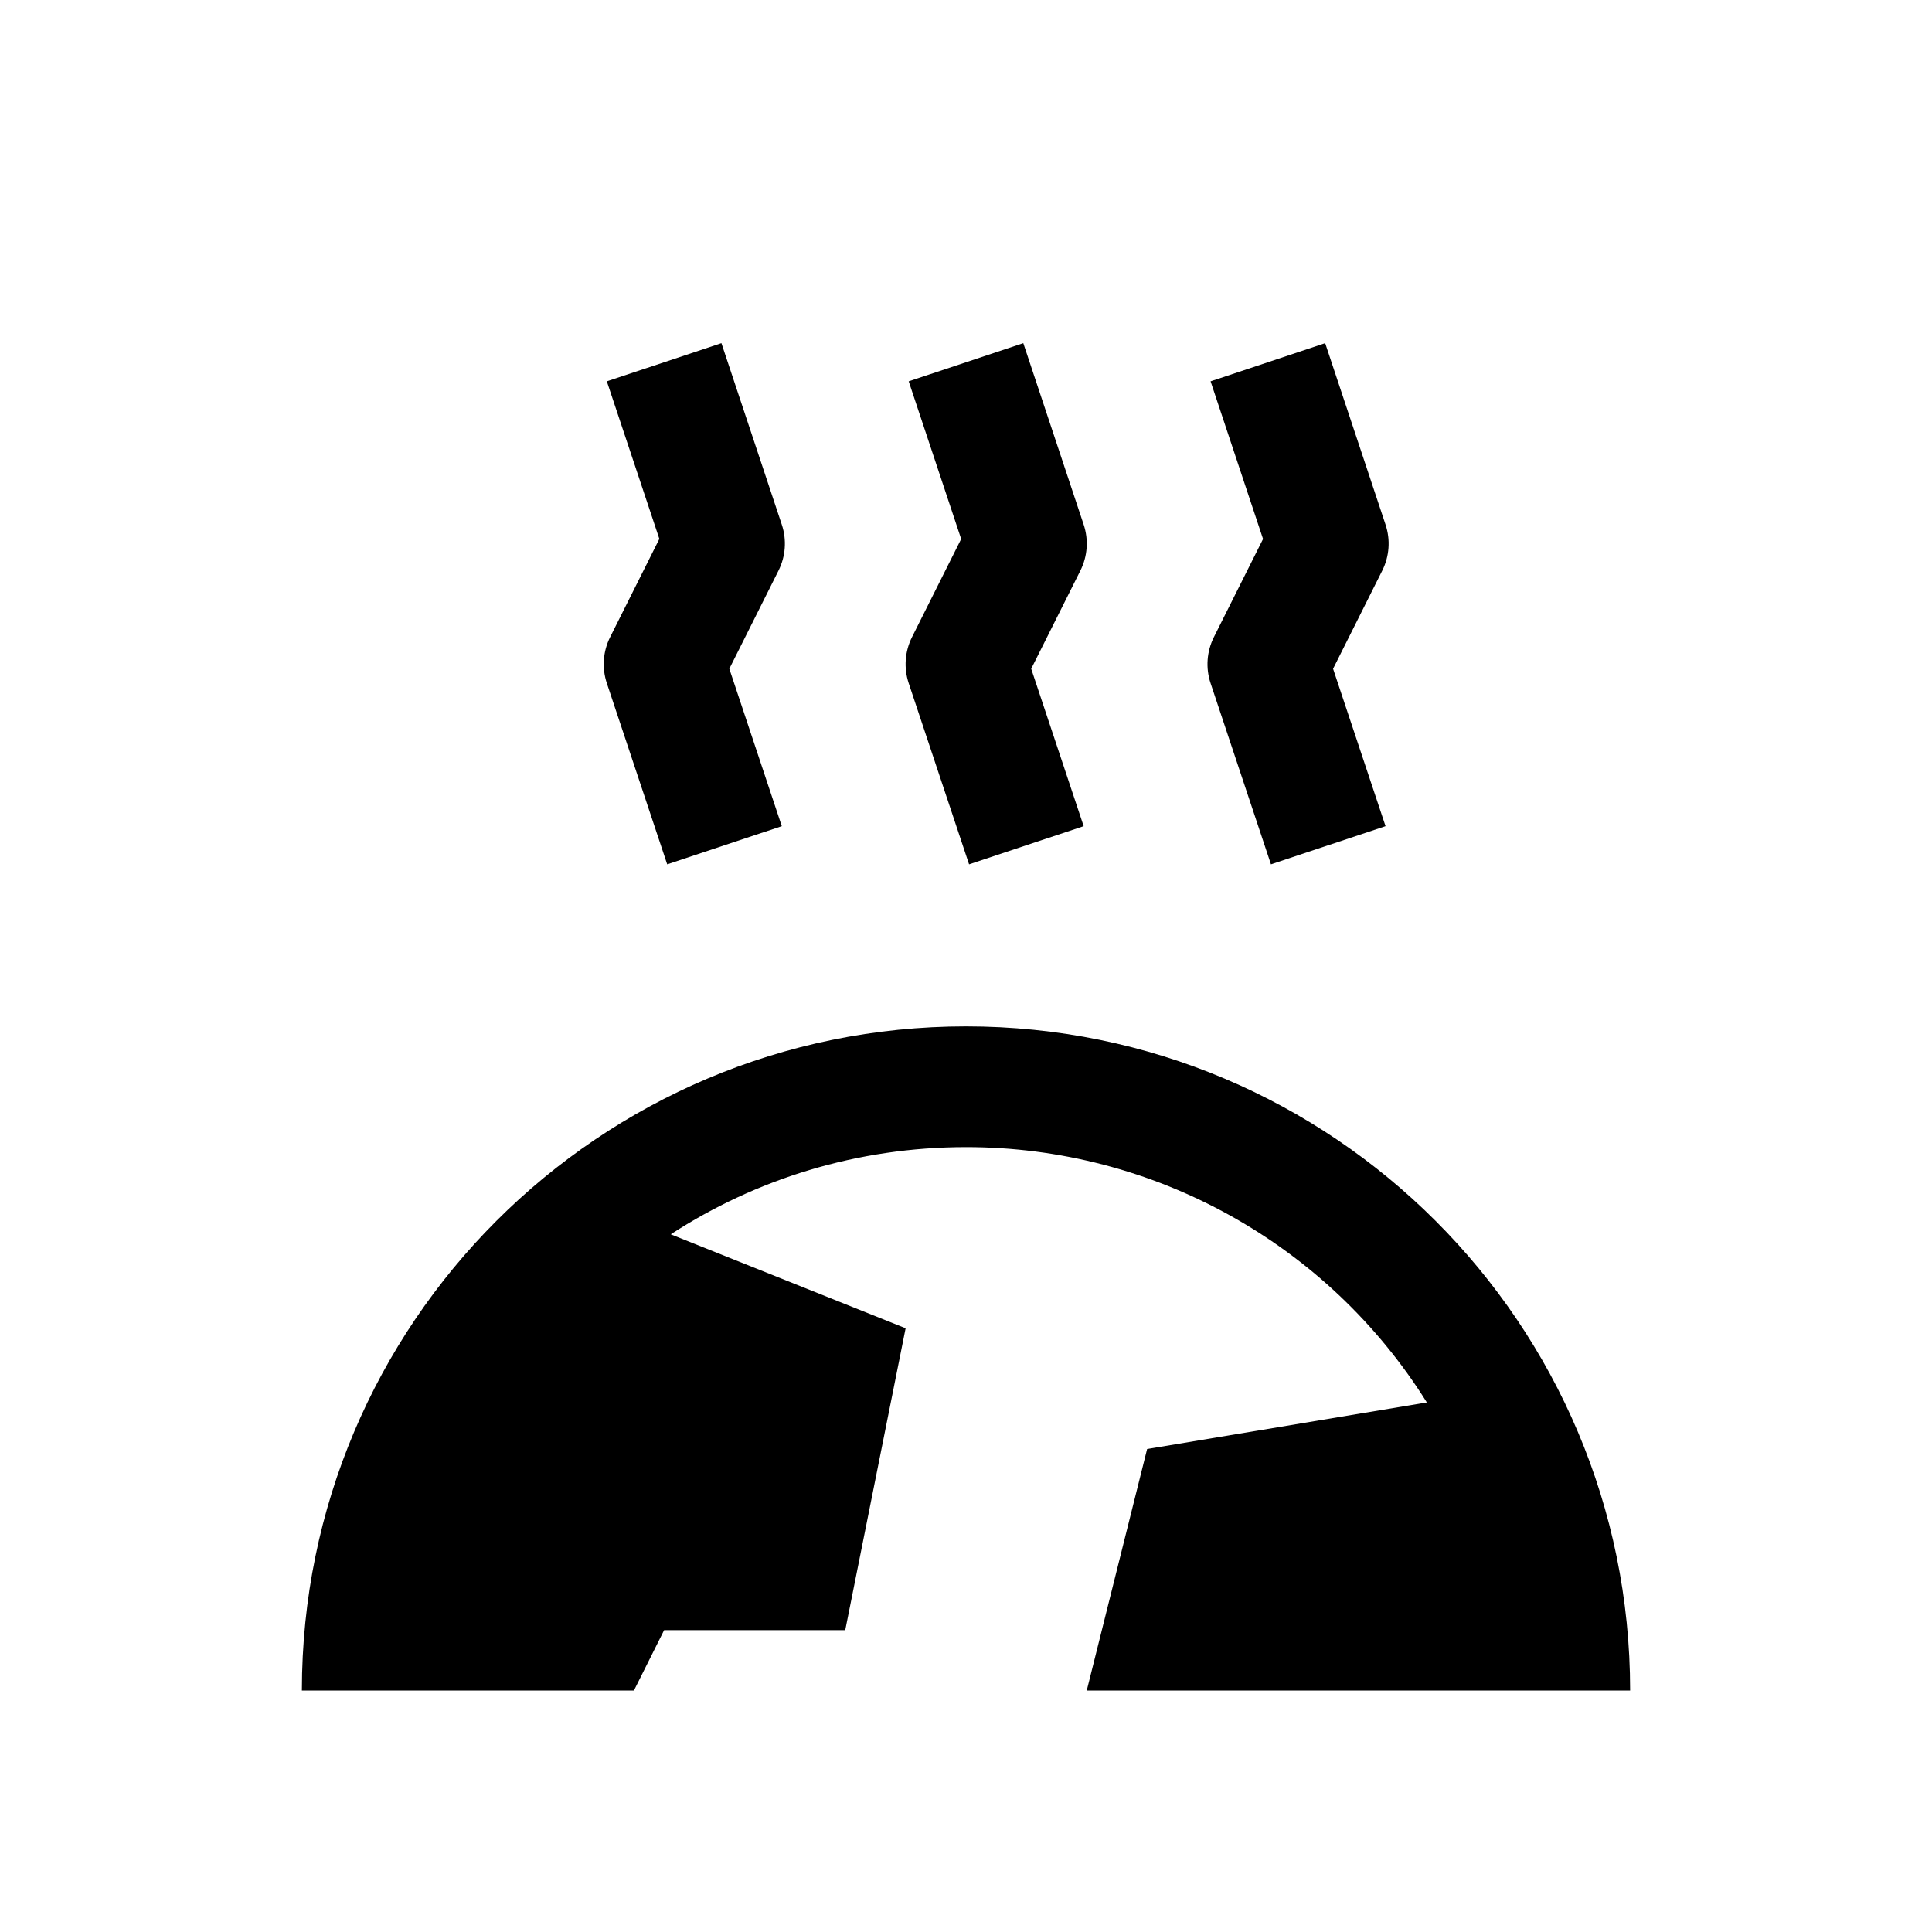
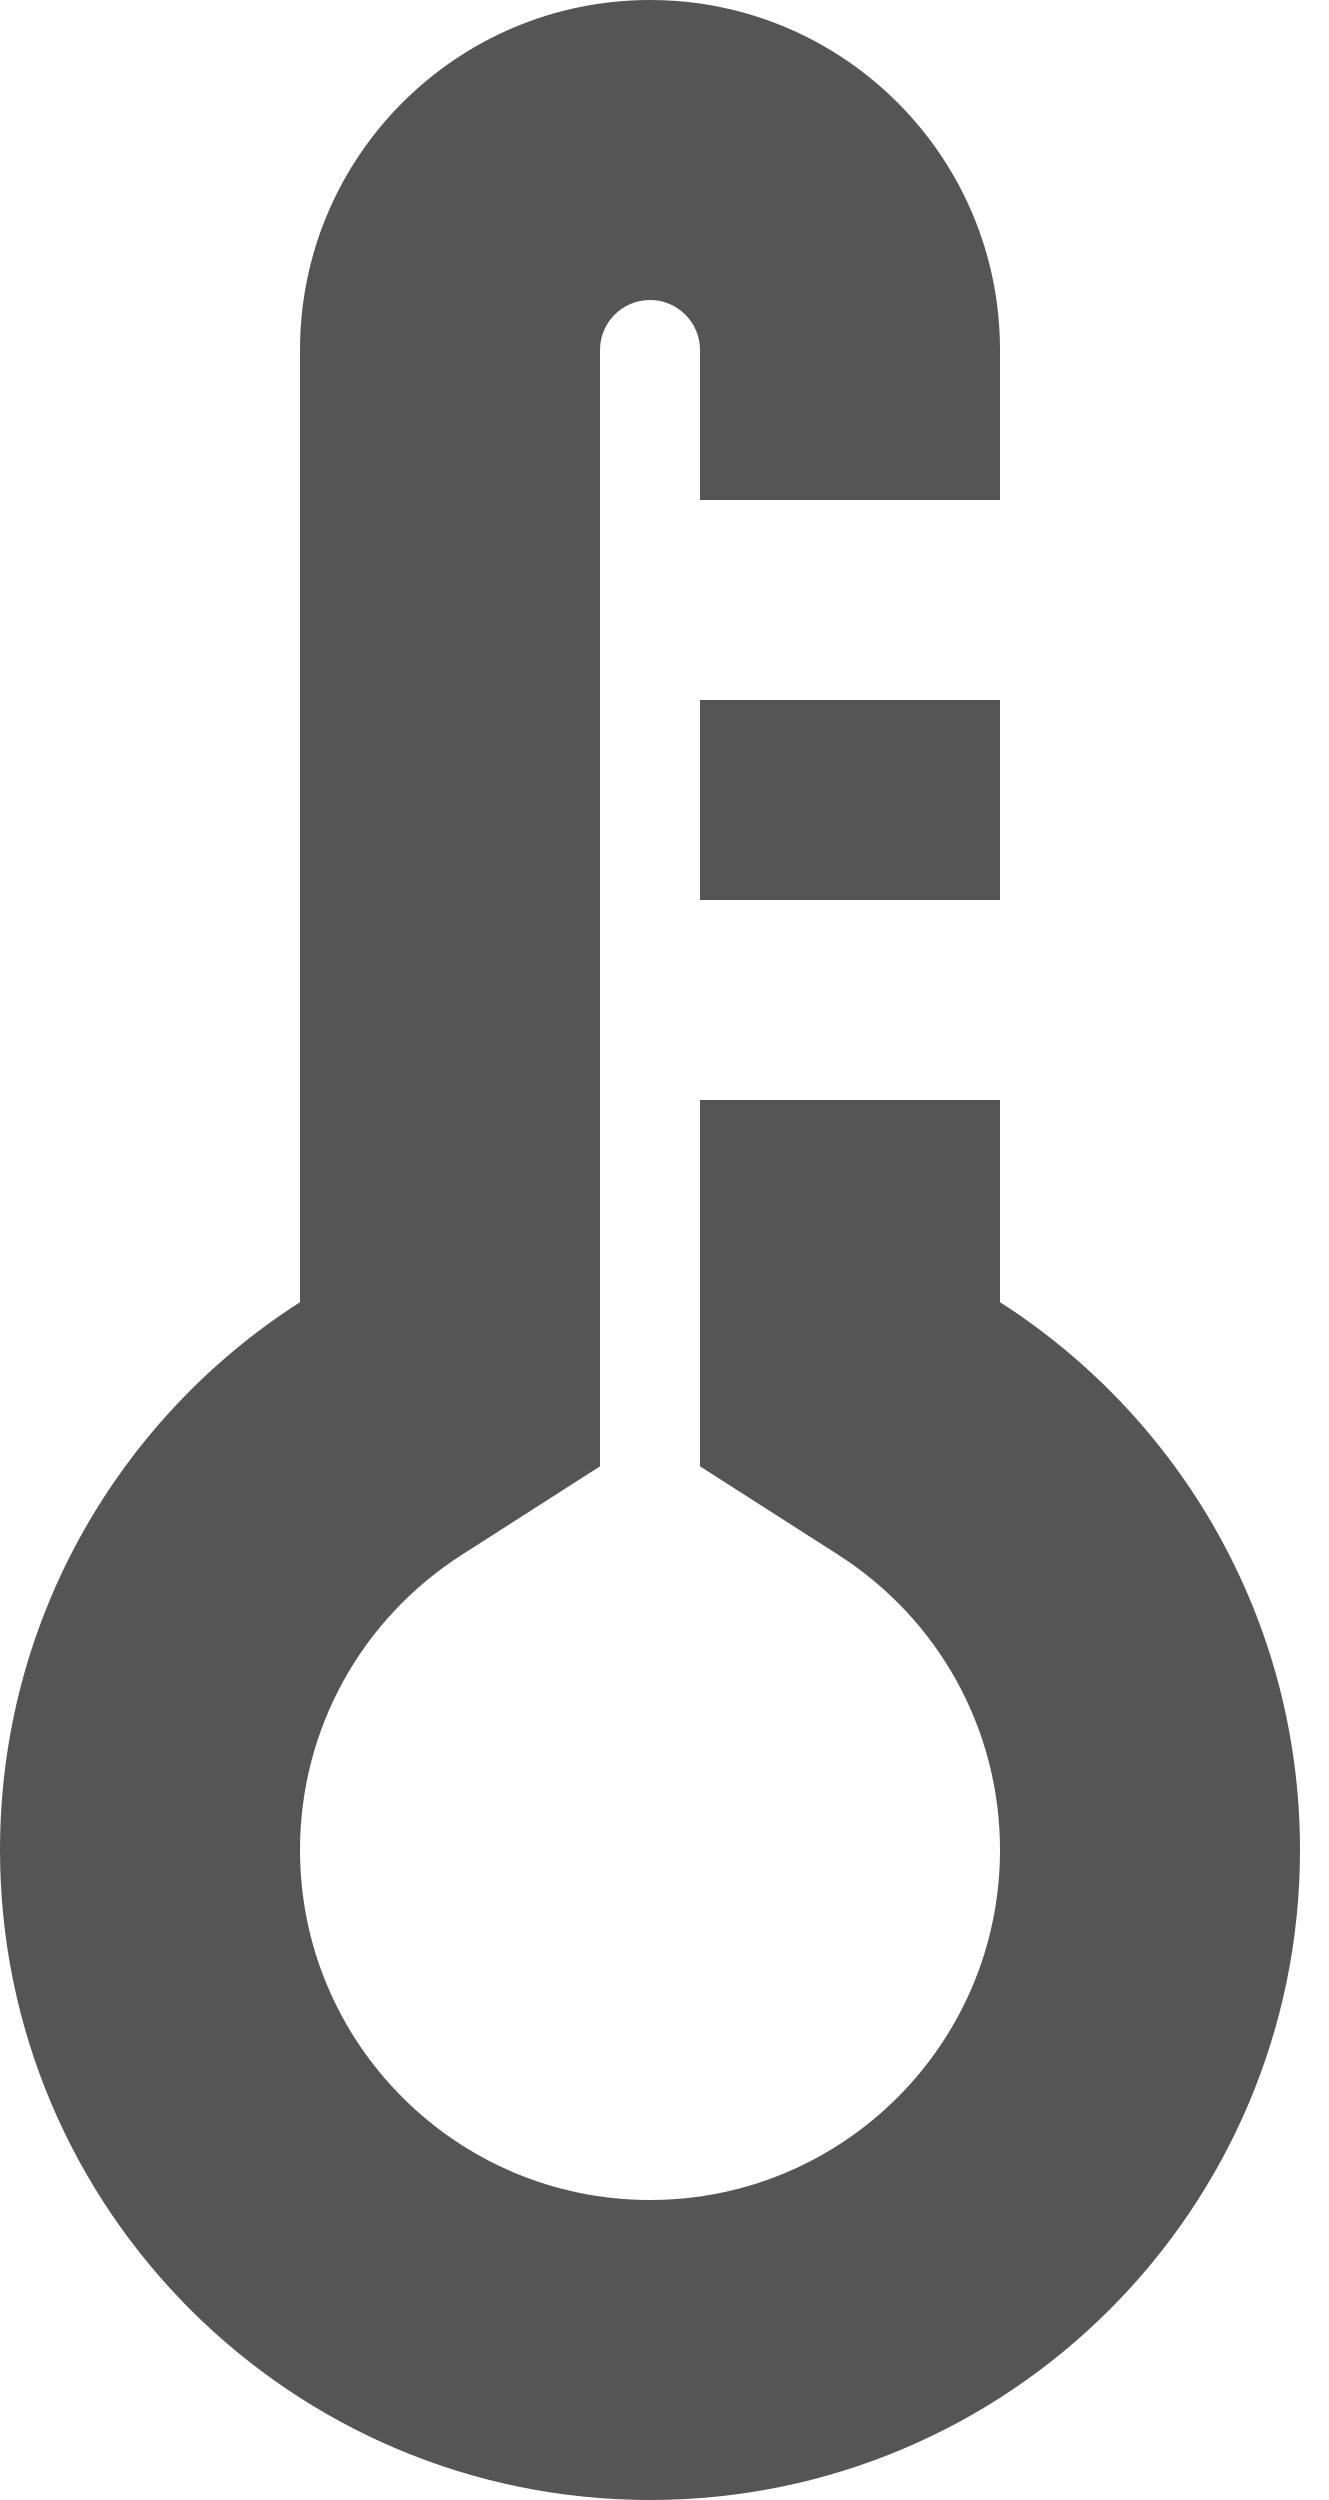
- <svg xmlns="http://www.w3.org/2000/svg" version="1.1" width="32" height="32" viewBox="0 0 32 32">
-   <path d="M10.5 28h-5.5c0-6.075 4.925-11 11-11s11 4.925 11 11h-9l1-4 4.633-0.771c-1.644-2.632-4.529-4.231-7.633-4.229-1.803 0-3.483 0.53-4.89 1.444l3.89 1.556-1 5h-3l-0.5 1zM15.051 6.316l1.898-0.632 1 3.005c0.084 0.252 0.064 0.526-0.055 0.763l-0.814 1.625 0.869 2.607-1.898 0.632-1-3c-0.084-0.252-0.064-0.527 0.055-0.764l0.814-1.625-0.869-2.611zM10.921 8.926l-0.87-2.61 1.898-0.632 1 3.005c0.084 0.252 0.064 0.526-0.055 0.763l-0.814 1.625 0.869 2.607-1.898 0.632-1-3c-0.084-0.252-0.064-0.527 0.055-0.764l0.814-1.625 0.001-0.001zM20.051 6.316l1.898-0.632 1 3.005c0.084 0.252 0.064 0.526-0.055 0.763l-0.814 1.625 0.869 2.607-1.898 0.632-1-3c-0.084-0.252-0.064-0.527 0.055-0.764l0.814-1.625-0.869-2.611z" />
+ <svg xmlns="http://www.w3.org/2000/svg" version="1.1" width="17" height="32" viewBox="0 0 17 32">
+   <path fill="#555" d="M12.8 8.96v2.56h-3.84v2.56h3.84v2.588c2.309 1.479 3.84 4.067 3.84 7.012 0 4.595-3.725 8.32-8.32 8.32s-8.32-3.725-8.32-8.32c0-2.946 1.531-5.534 3.84-7.012v-12.188c0-2.474 2.006-4.48 4.48-4.48s4.48 2.006 4.48 4.48v1.92h-3.84v2.56h3.84zM7.68 4.48v14.289l-1.769 1.133c-1.283 0.821-2.071 2.23-2.071 3.778 0 2.474 2.006 4.48 4.48 4.48s4.48-2.006 4.48-4.48c0-1.549-0.788-2.957-2.070-3.778l-1.77-1.133v-14.289c0-0.353-0.287-0.64-0.64-0.64s-0.64 0.287-0.64 0.64z" />
</svg>
